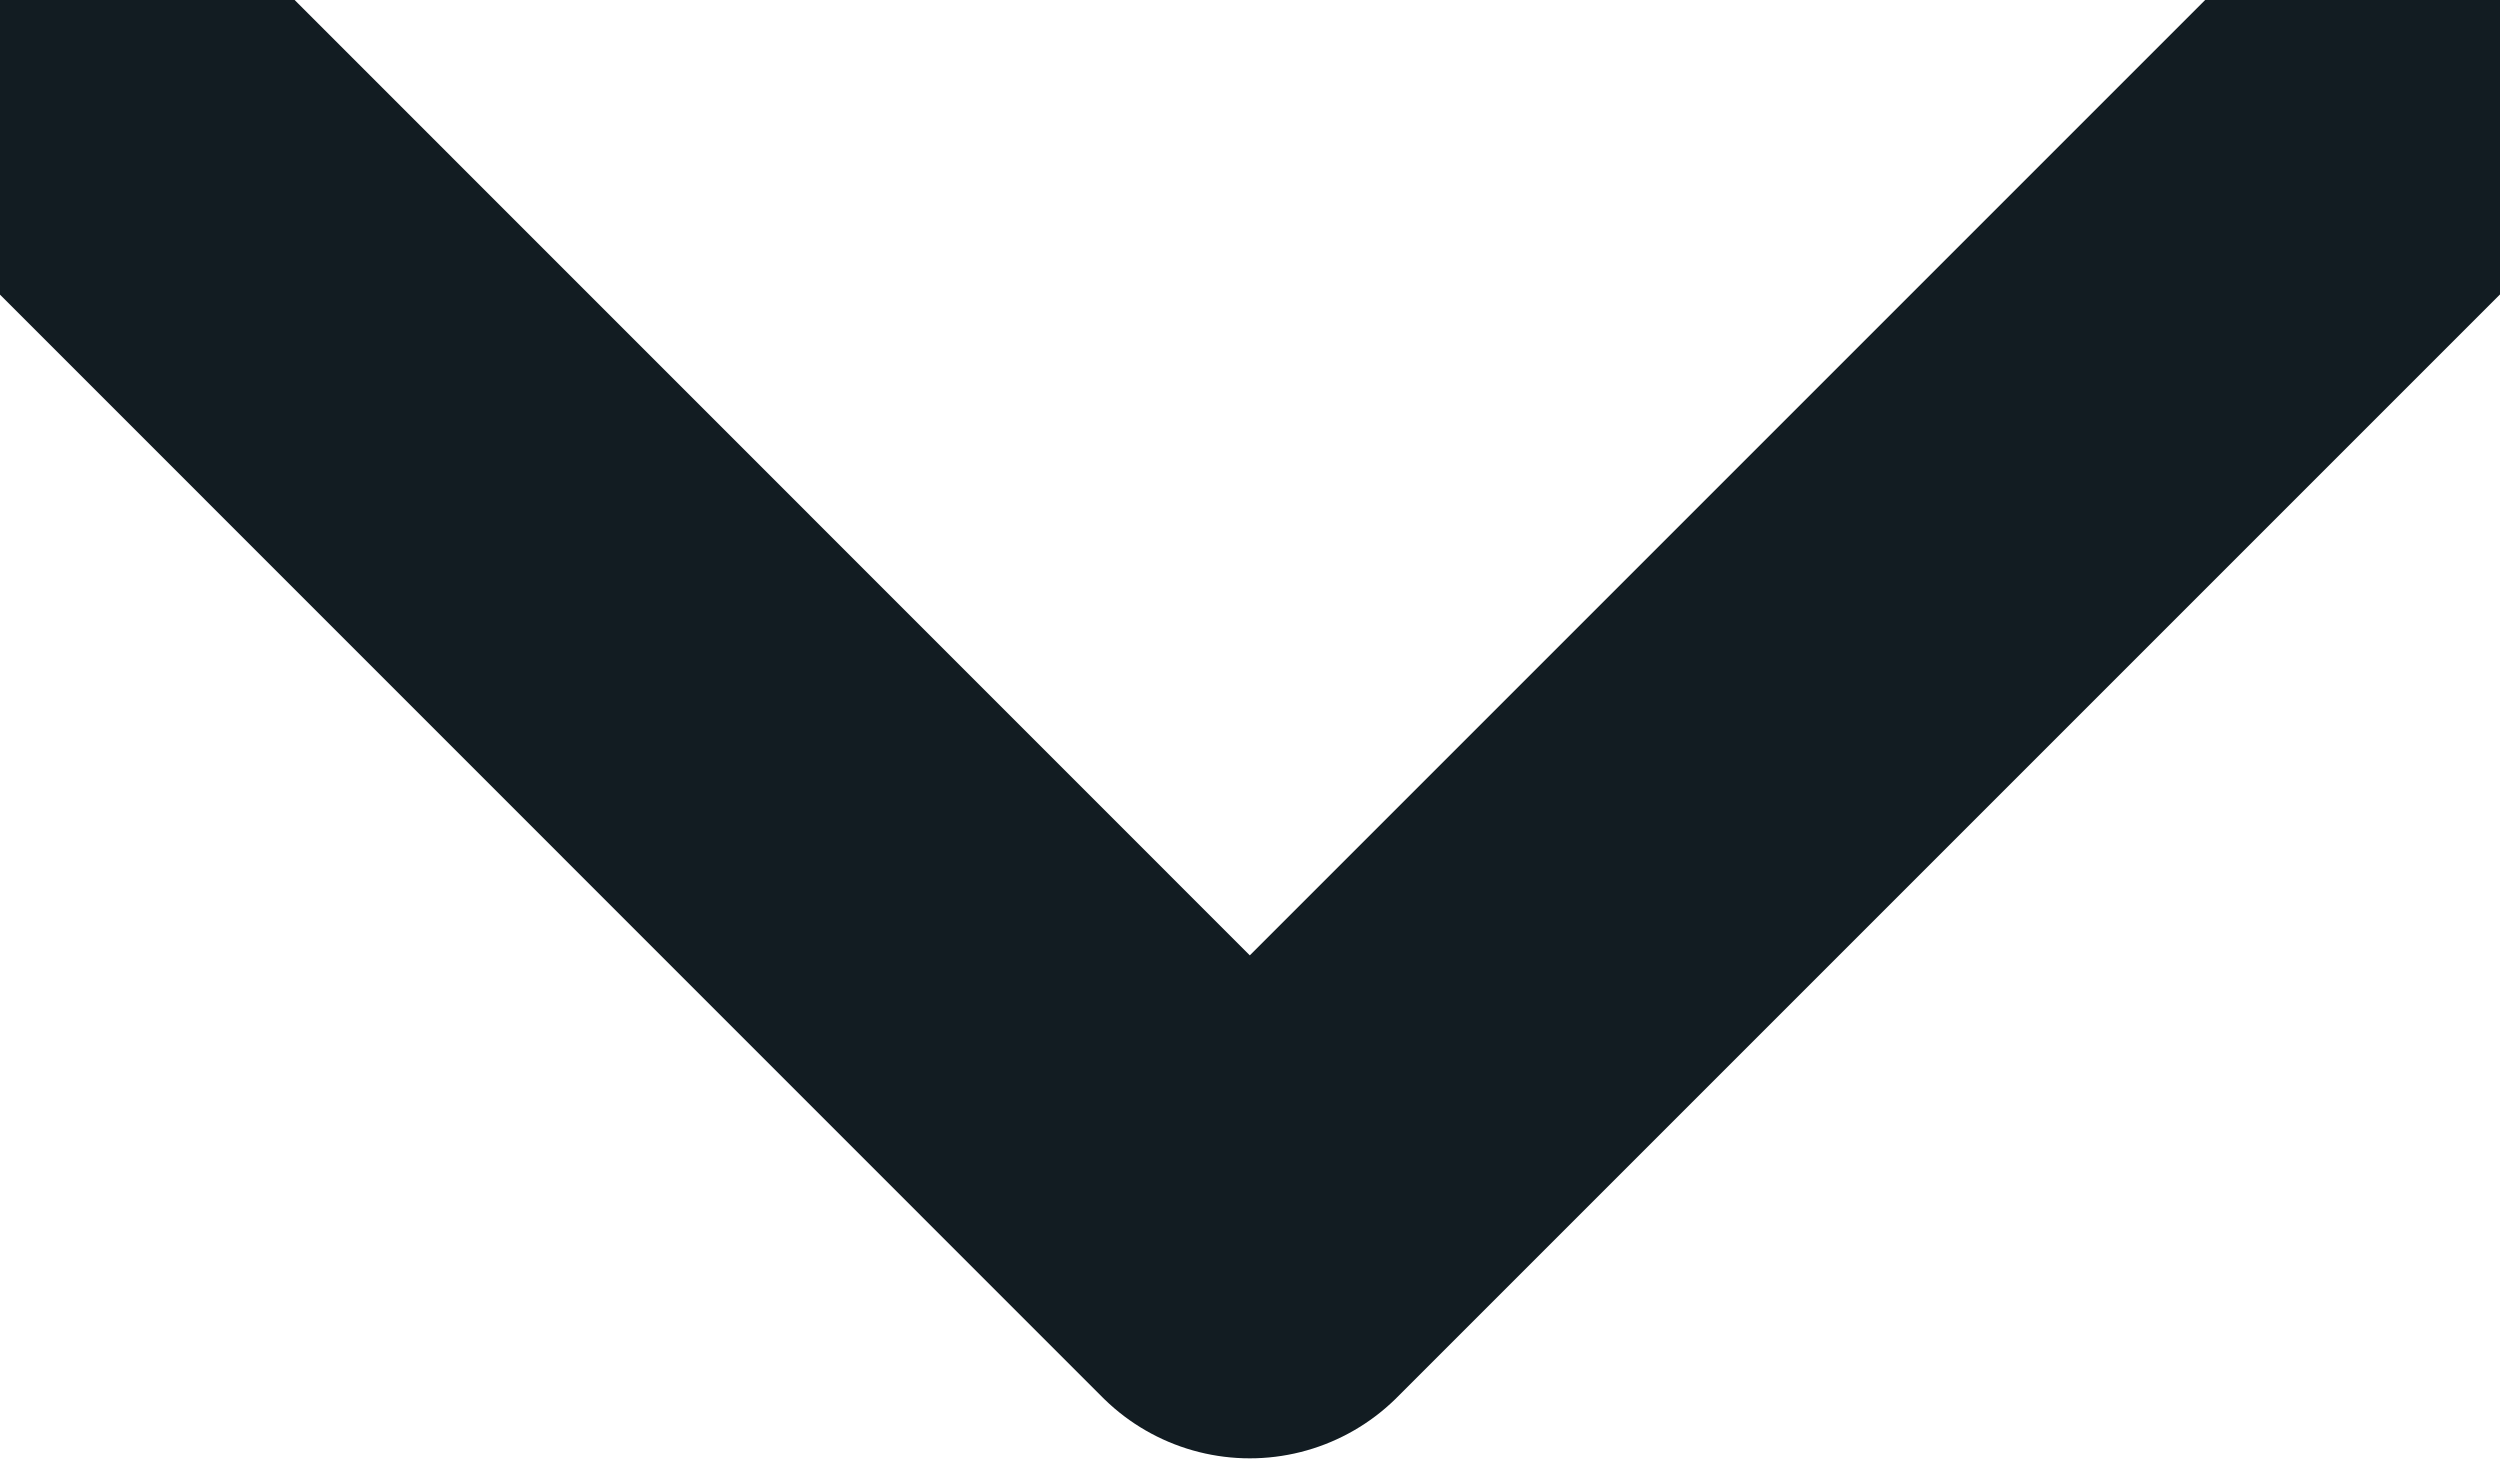
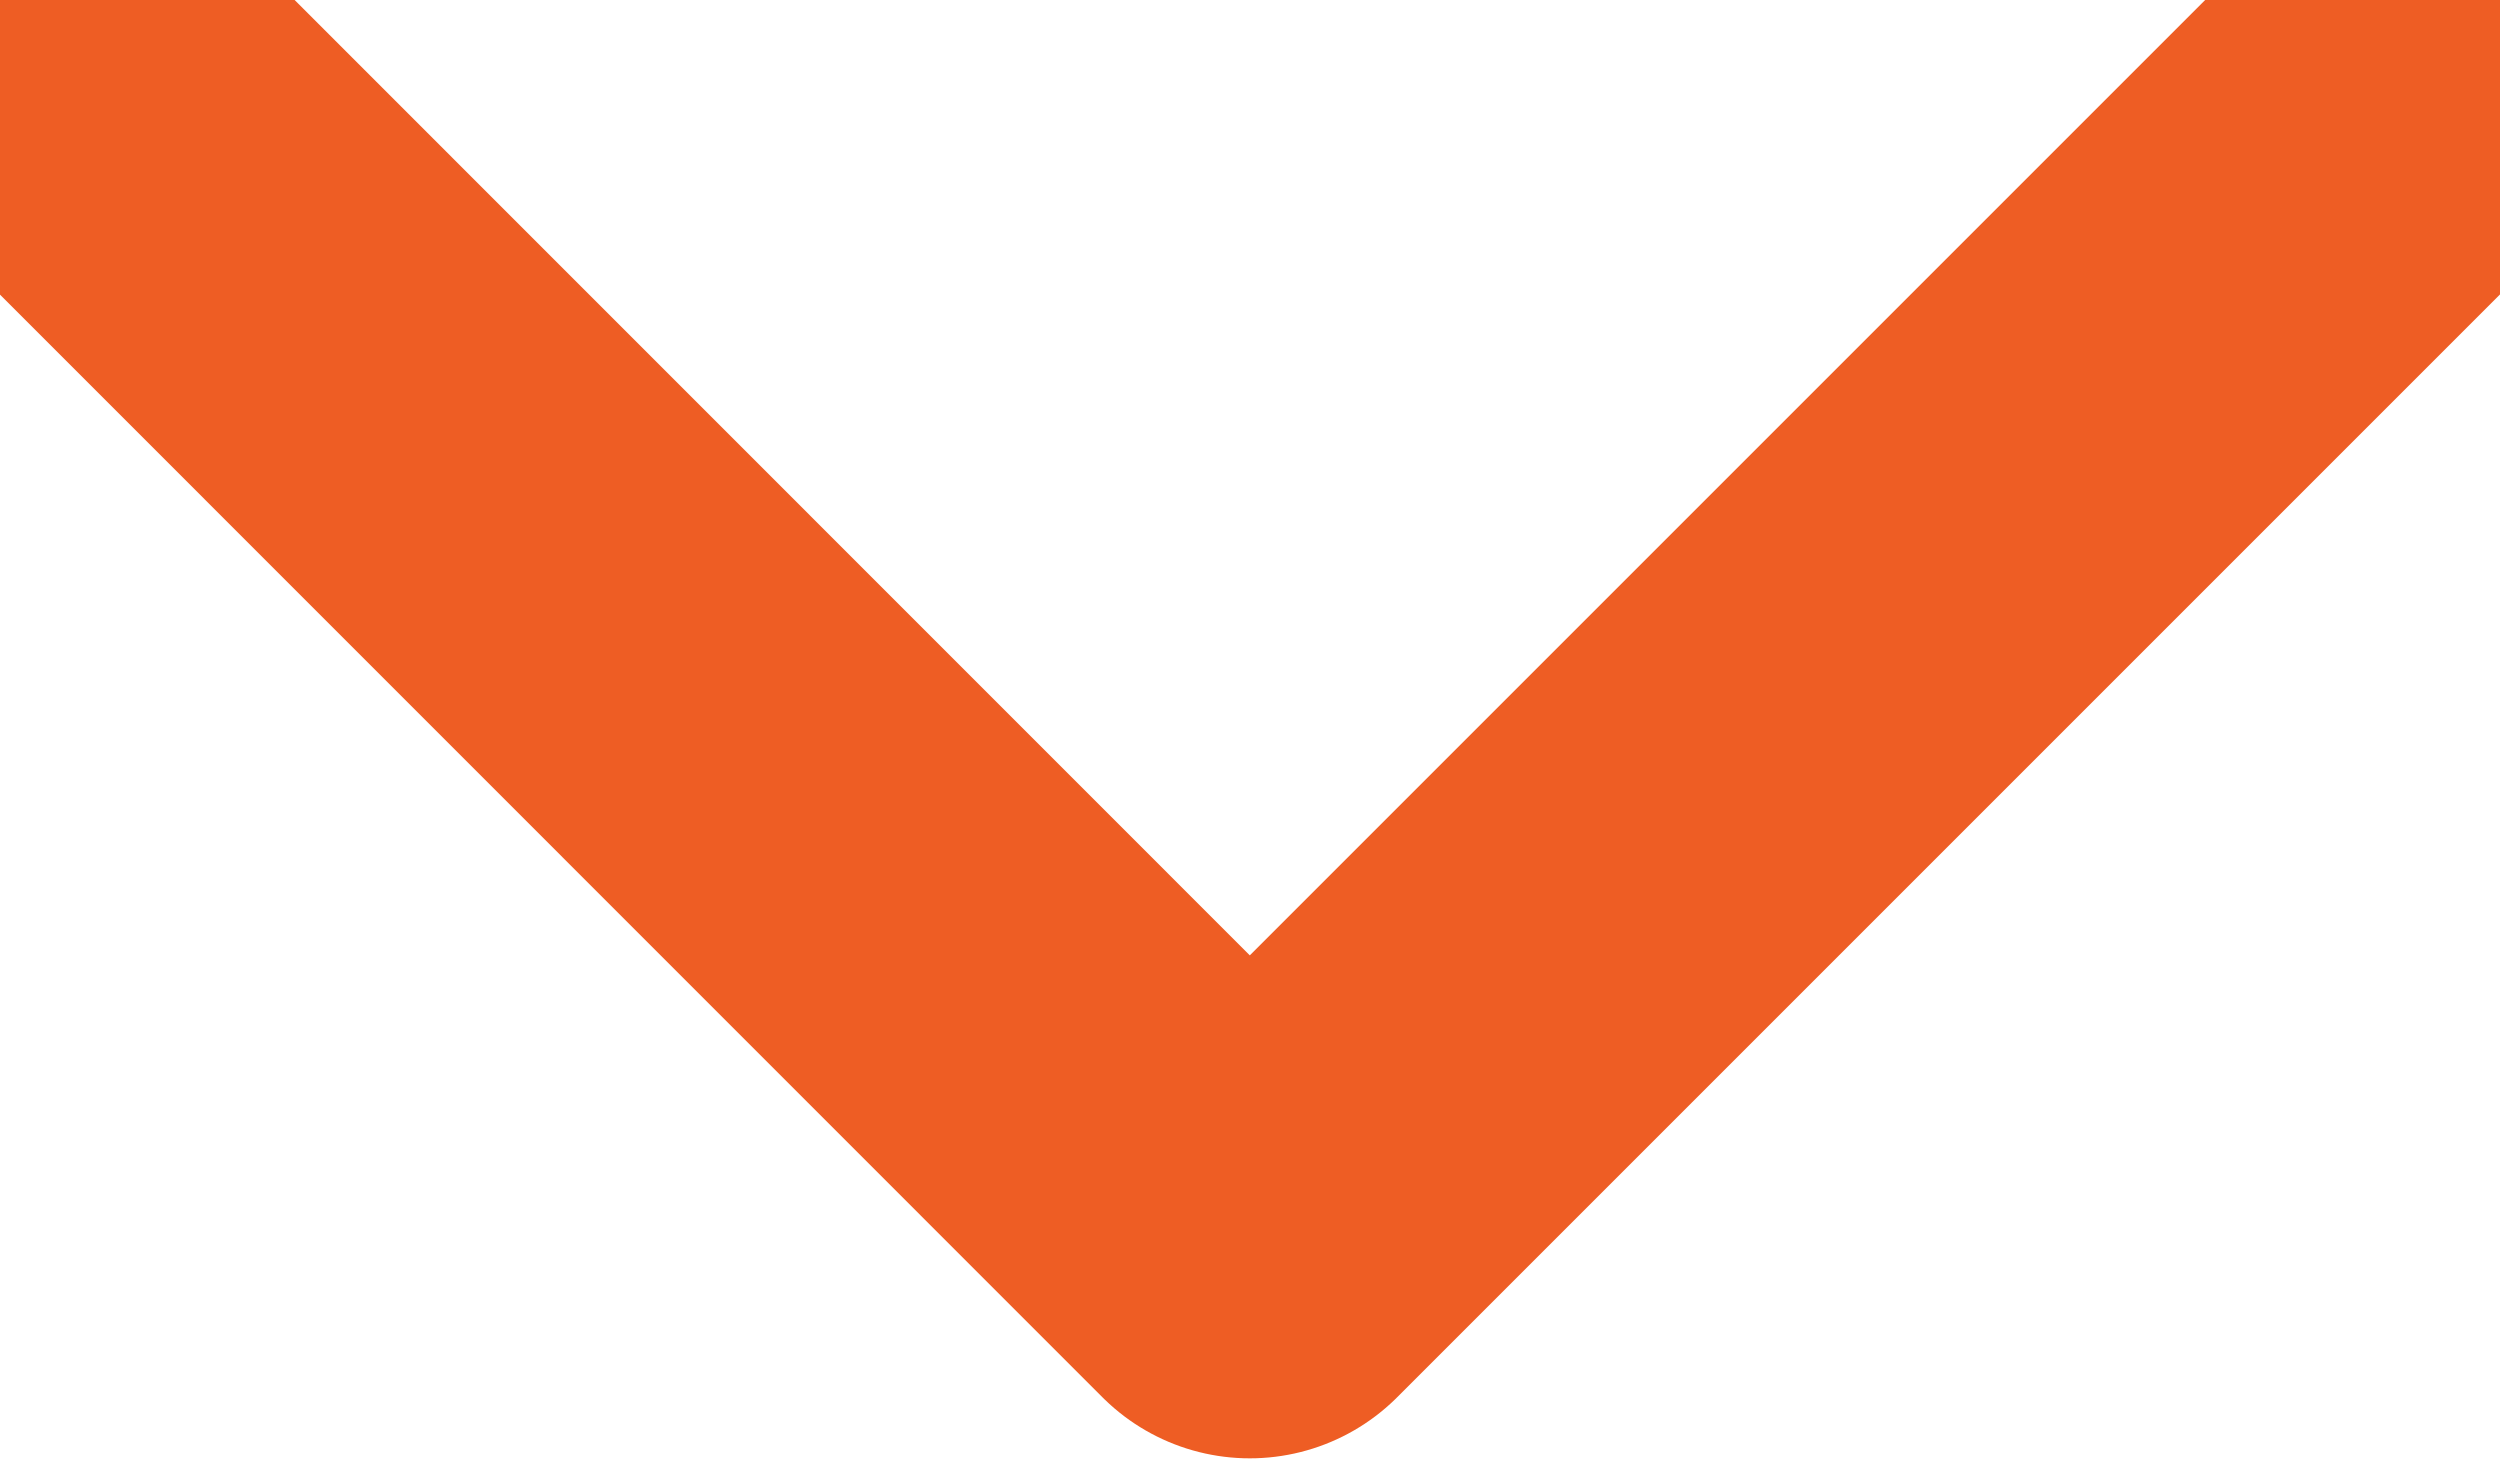
<svg xmlns="http://www.w3.org/2000/svg" width="12" height="7" viewBox="0 0 12 7" fill="none">
-   <path d="M11.333 0.666L5.999 6L0.666 0.666" stroke="#121C22" stroke-width="2" stroke-linecap="round" stroke-linejoin="round" />
+   <path d="M11.333 0.666L5.999 6L0.666 0.666" stroke="rgb(238 93 36)" stroke-width="2" stroke-linecap="round" stroke-linejoin="round" />
</svg>
